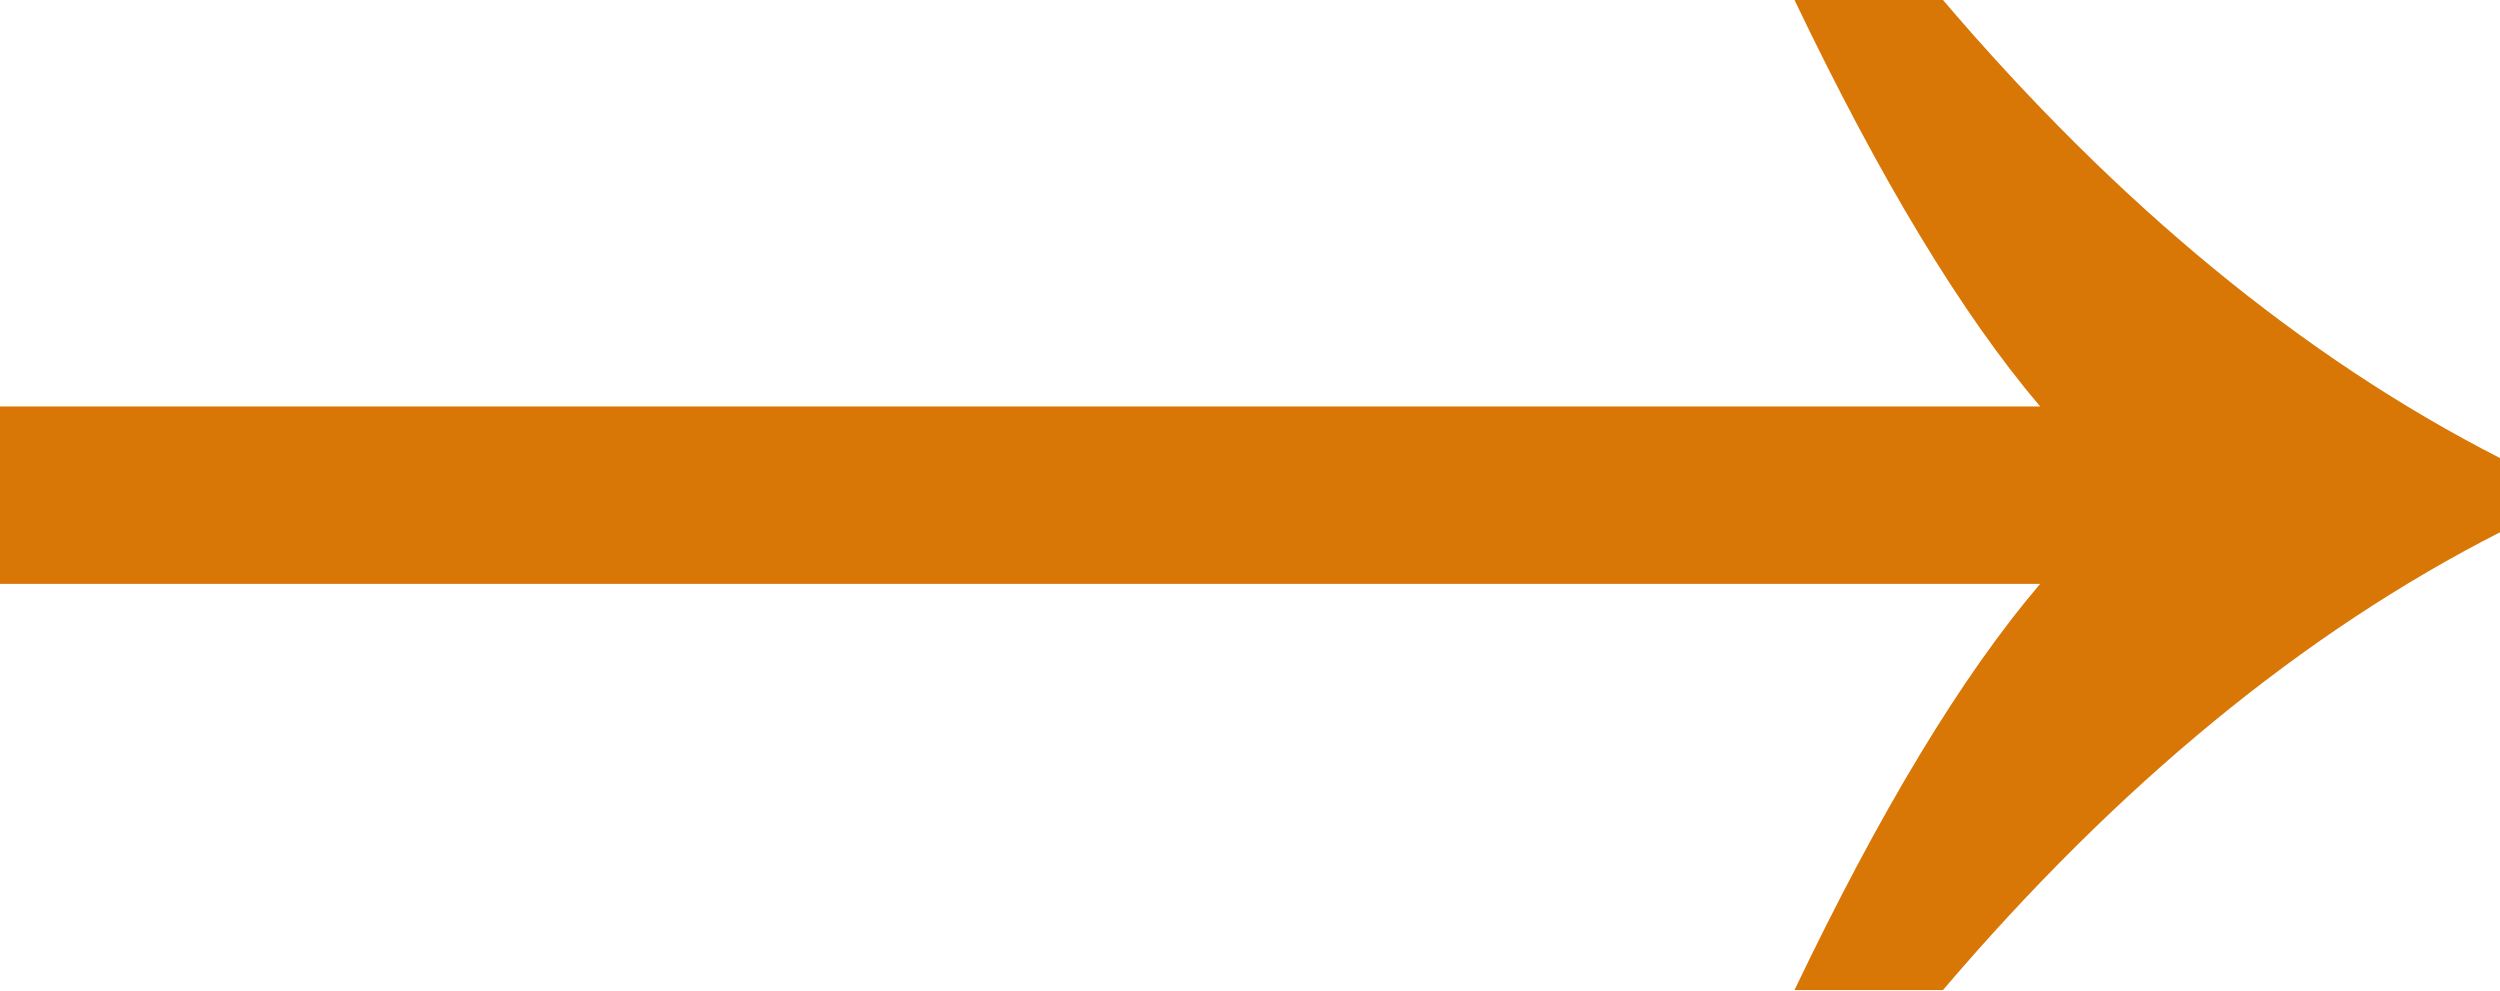
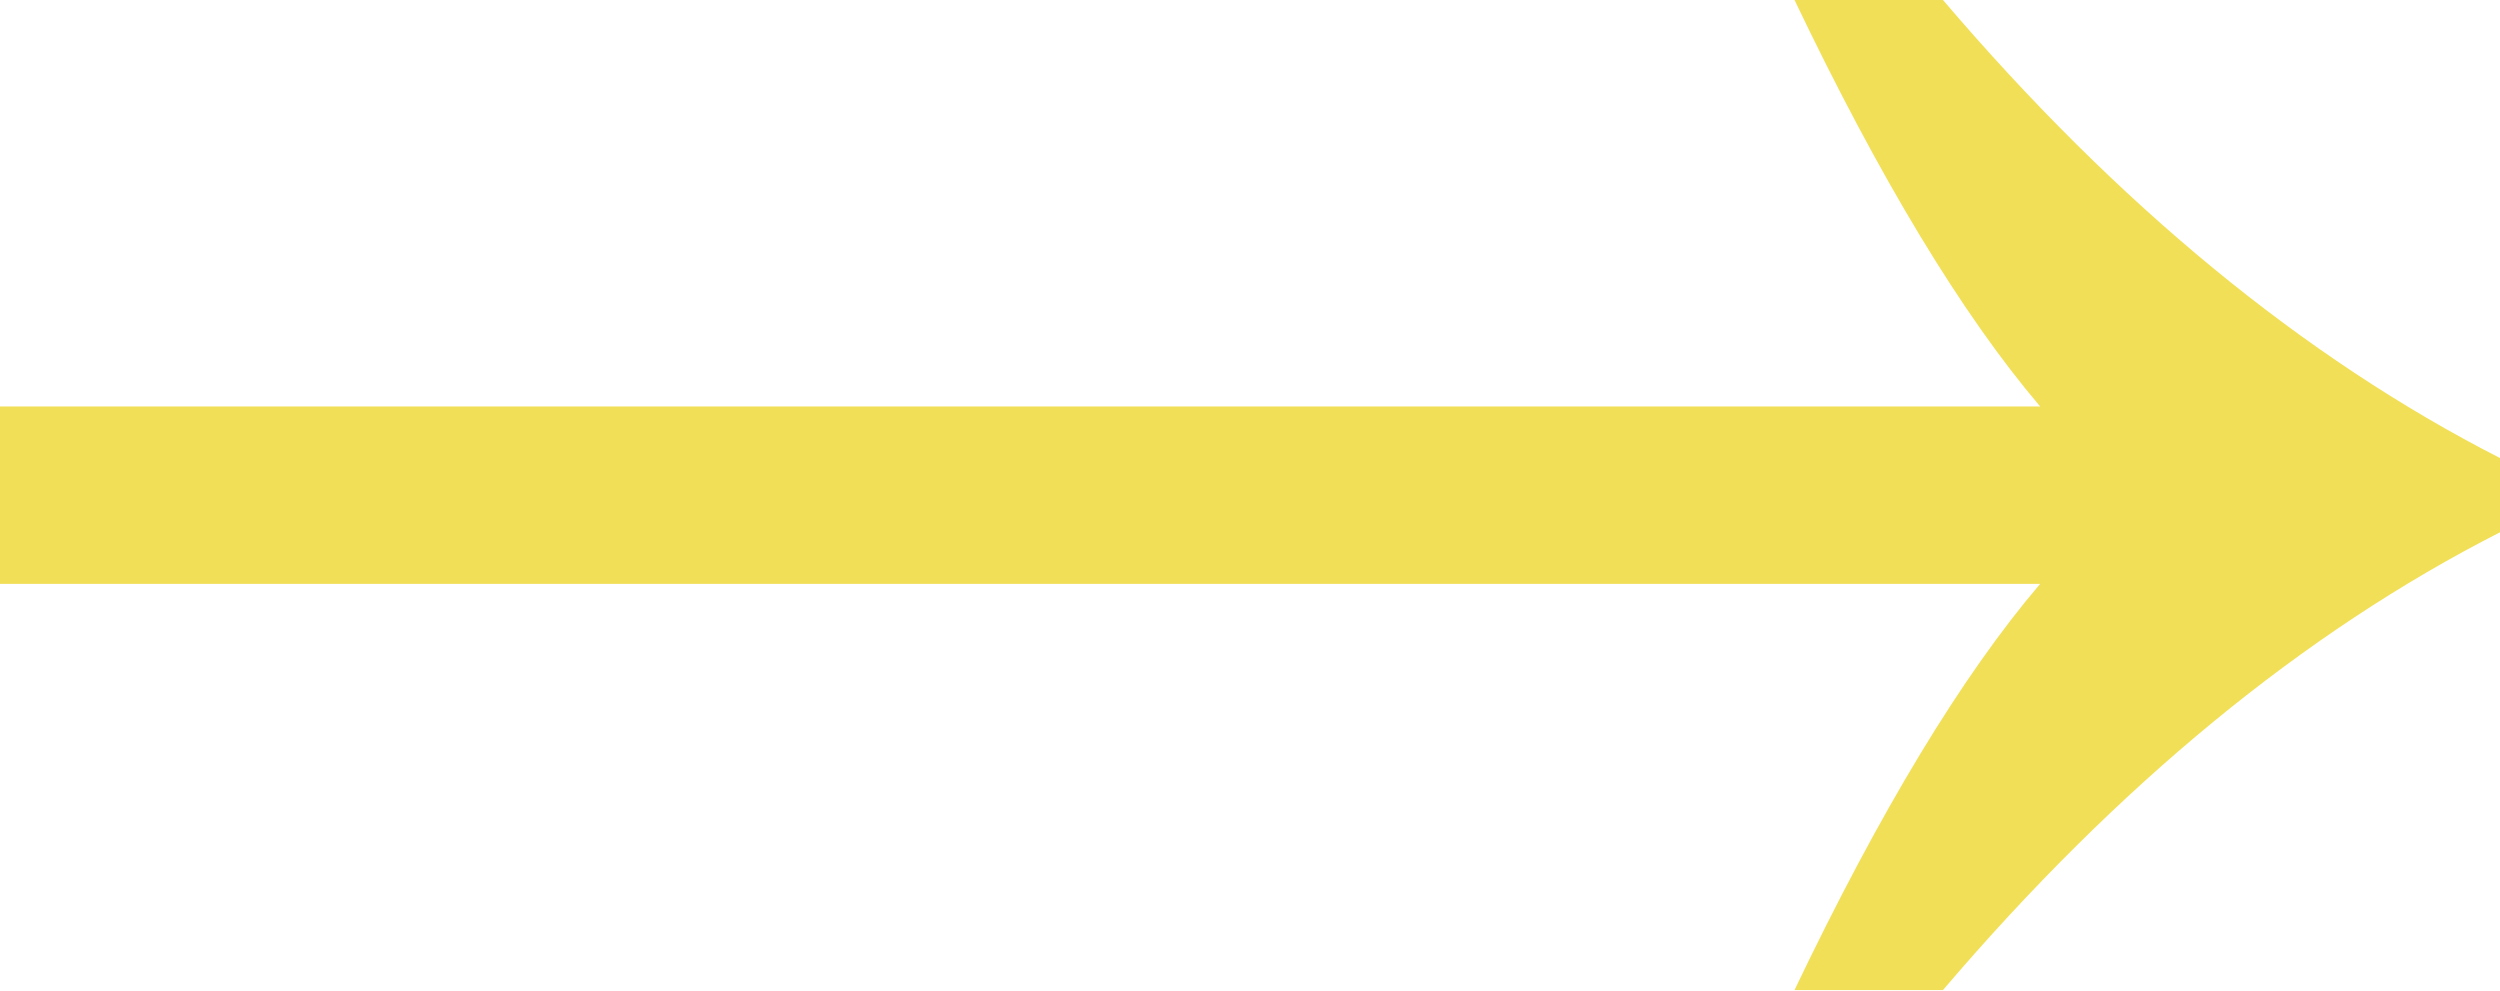
<svg xmlns="http://www.w3.org/2000/svg" preserveAspectRatio="none" overflow="visible" style="display: block;" width="8.285" height="3.281" viewBox="0 0 8.285 3.281" fill="none">
  <g id="Container">
-     <path id="Icon" d="M6.761 1.347C6.501 1.041 6.23 0.592 5.947 0H6.439C7.018 0.679 7.633 1.185 8.285 1.518V1.764C7.633 2.096 7.018 2.602 6.439 3.281H5.947C6.23 2.689 6.501 2.24 6.761 1.935H0V1.347H6.761V1.347" fill="#D97706" />
+     <path id="Icon" d="M6.761 1.347C6.501 1.041 6.23 0.592 5.947 0H6.439C7.018 0.679 7.633 1.185 8.285 1.518V1.764C7.633 2.096 7.018 2.602 6.439 3.281H5.947C6.23 2.689 6.501 2.24 6.761 1.935H0V1.347H6.761V1.347" fill="#F1DF57" />
  </g>
</svg>
